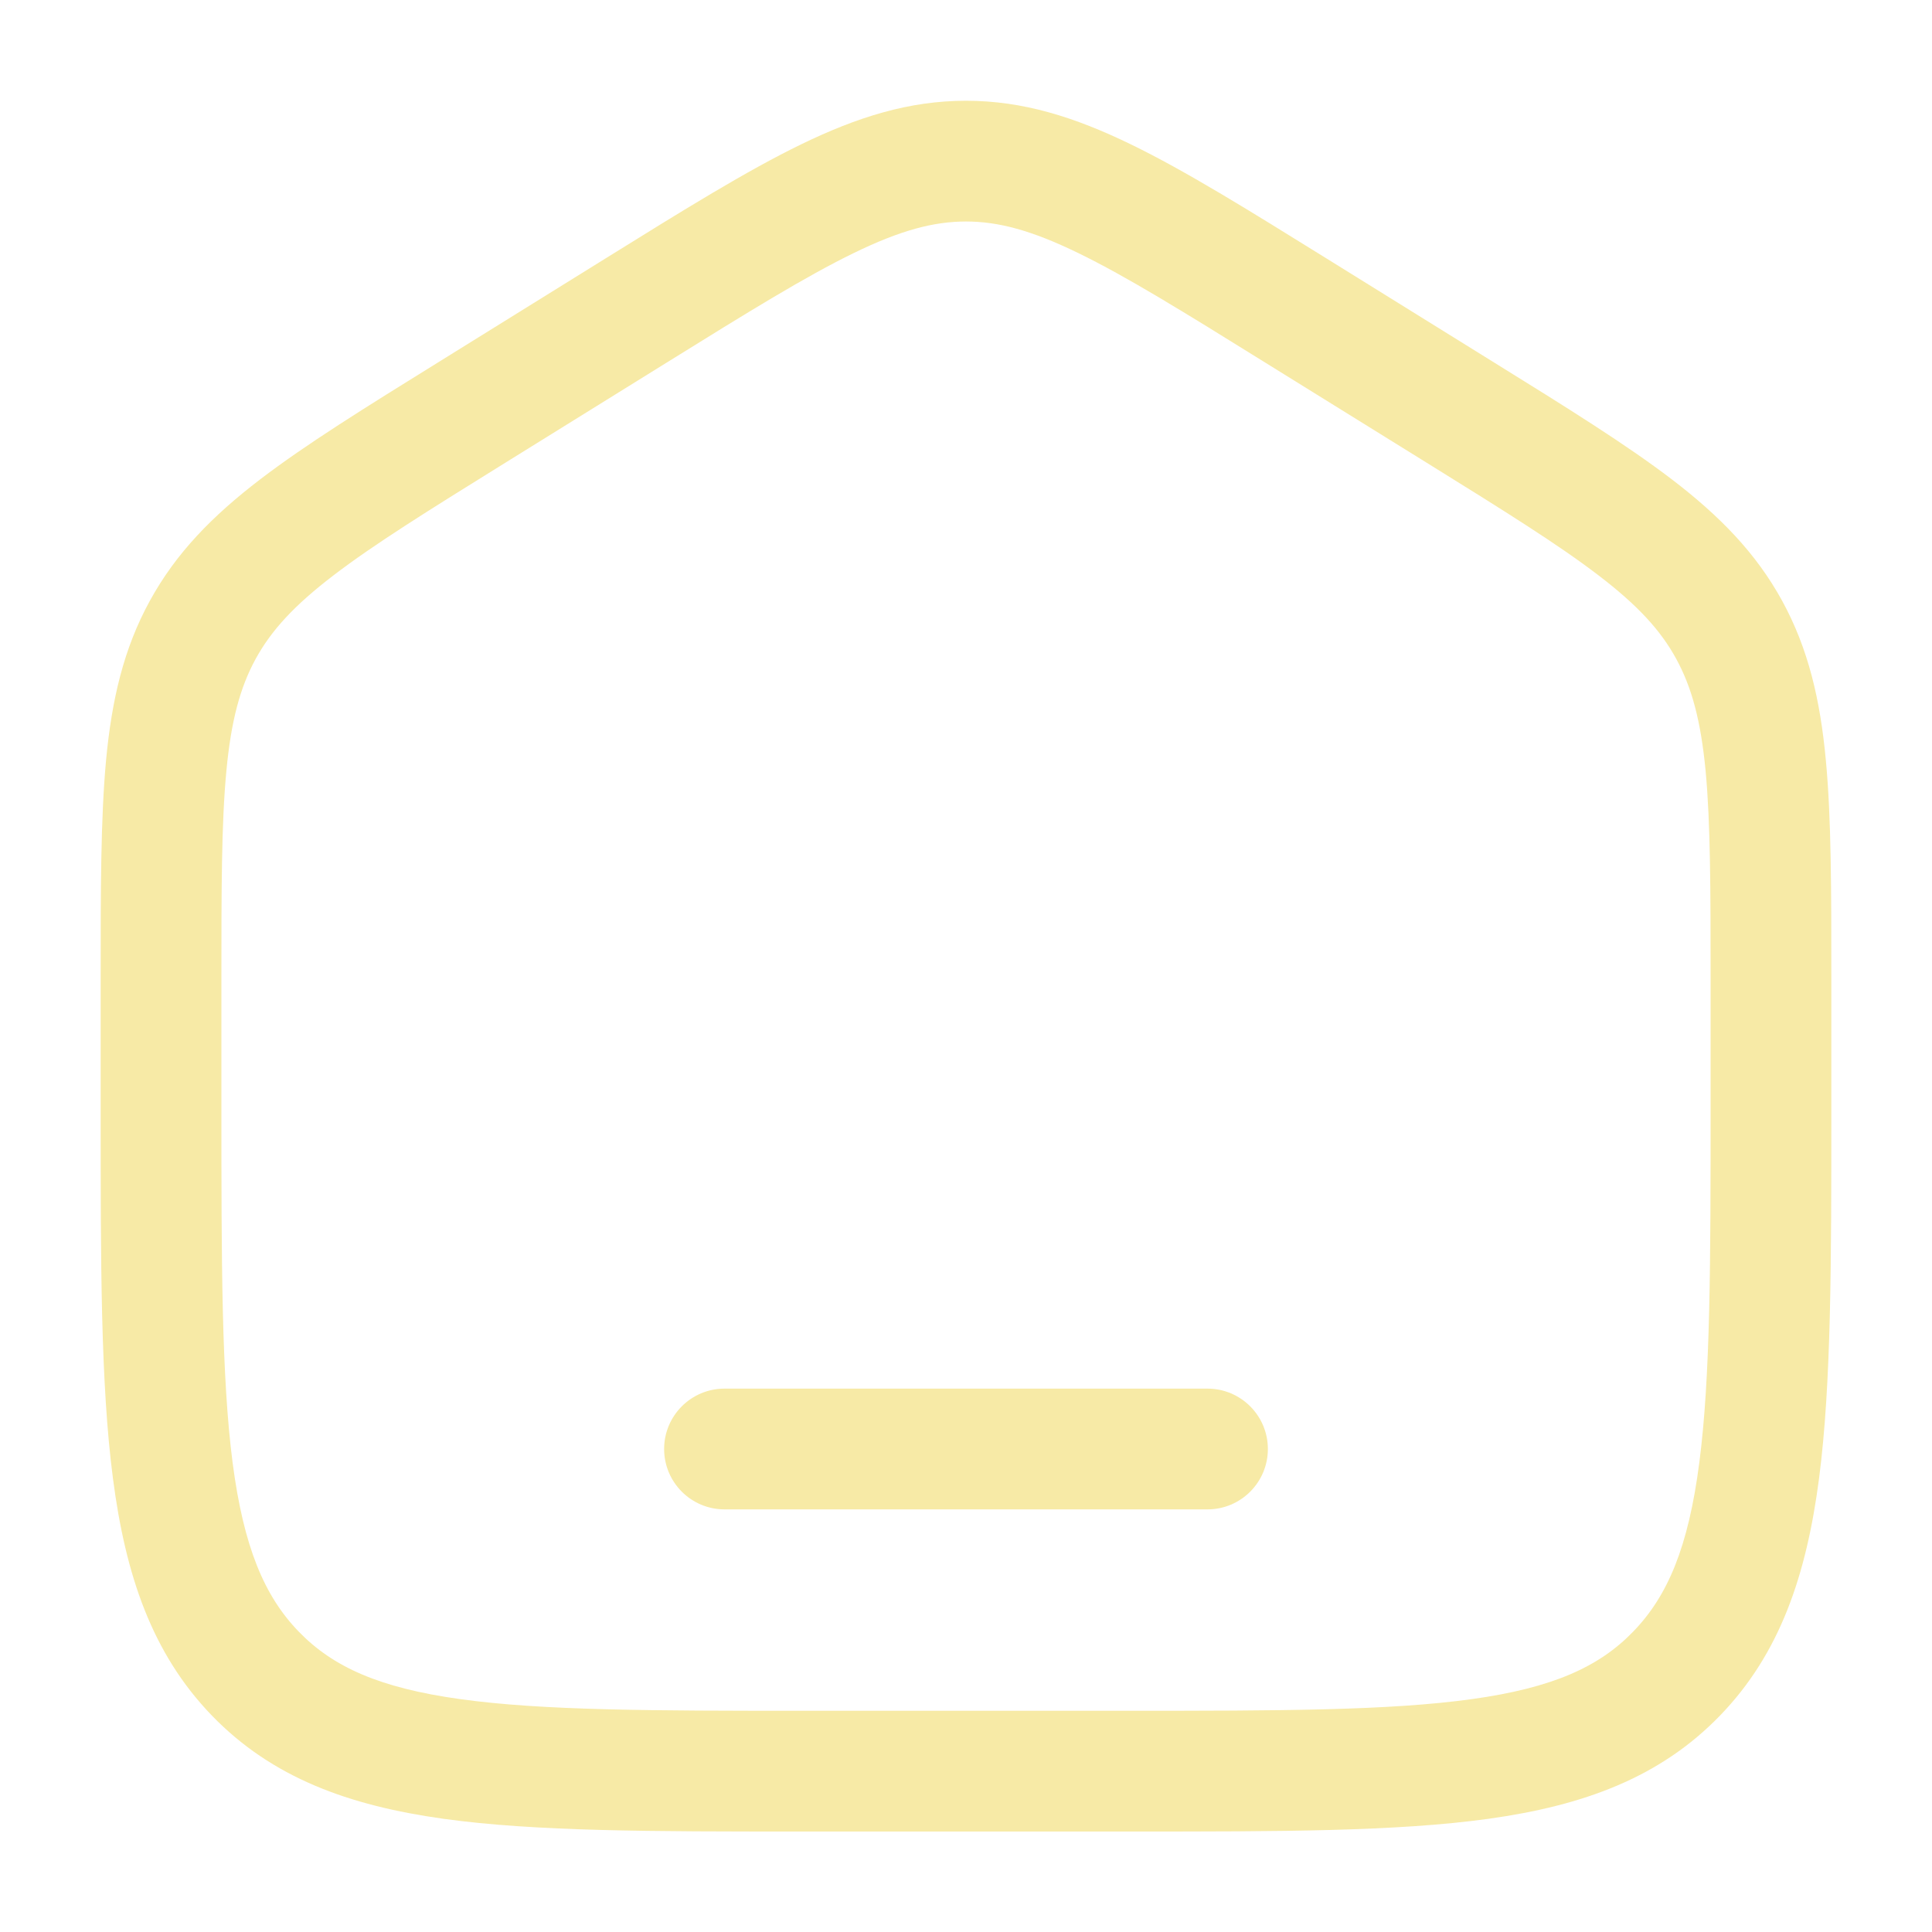
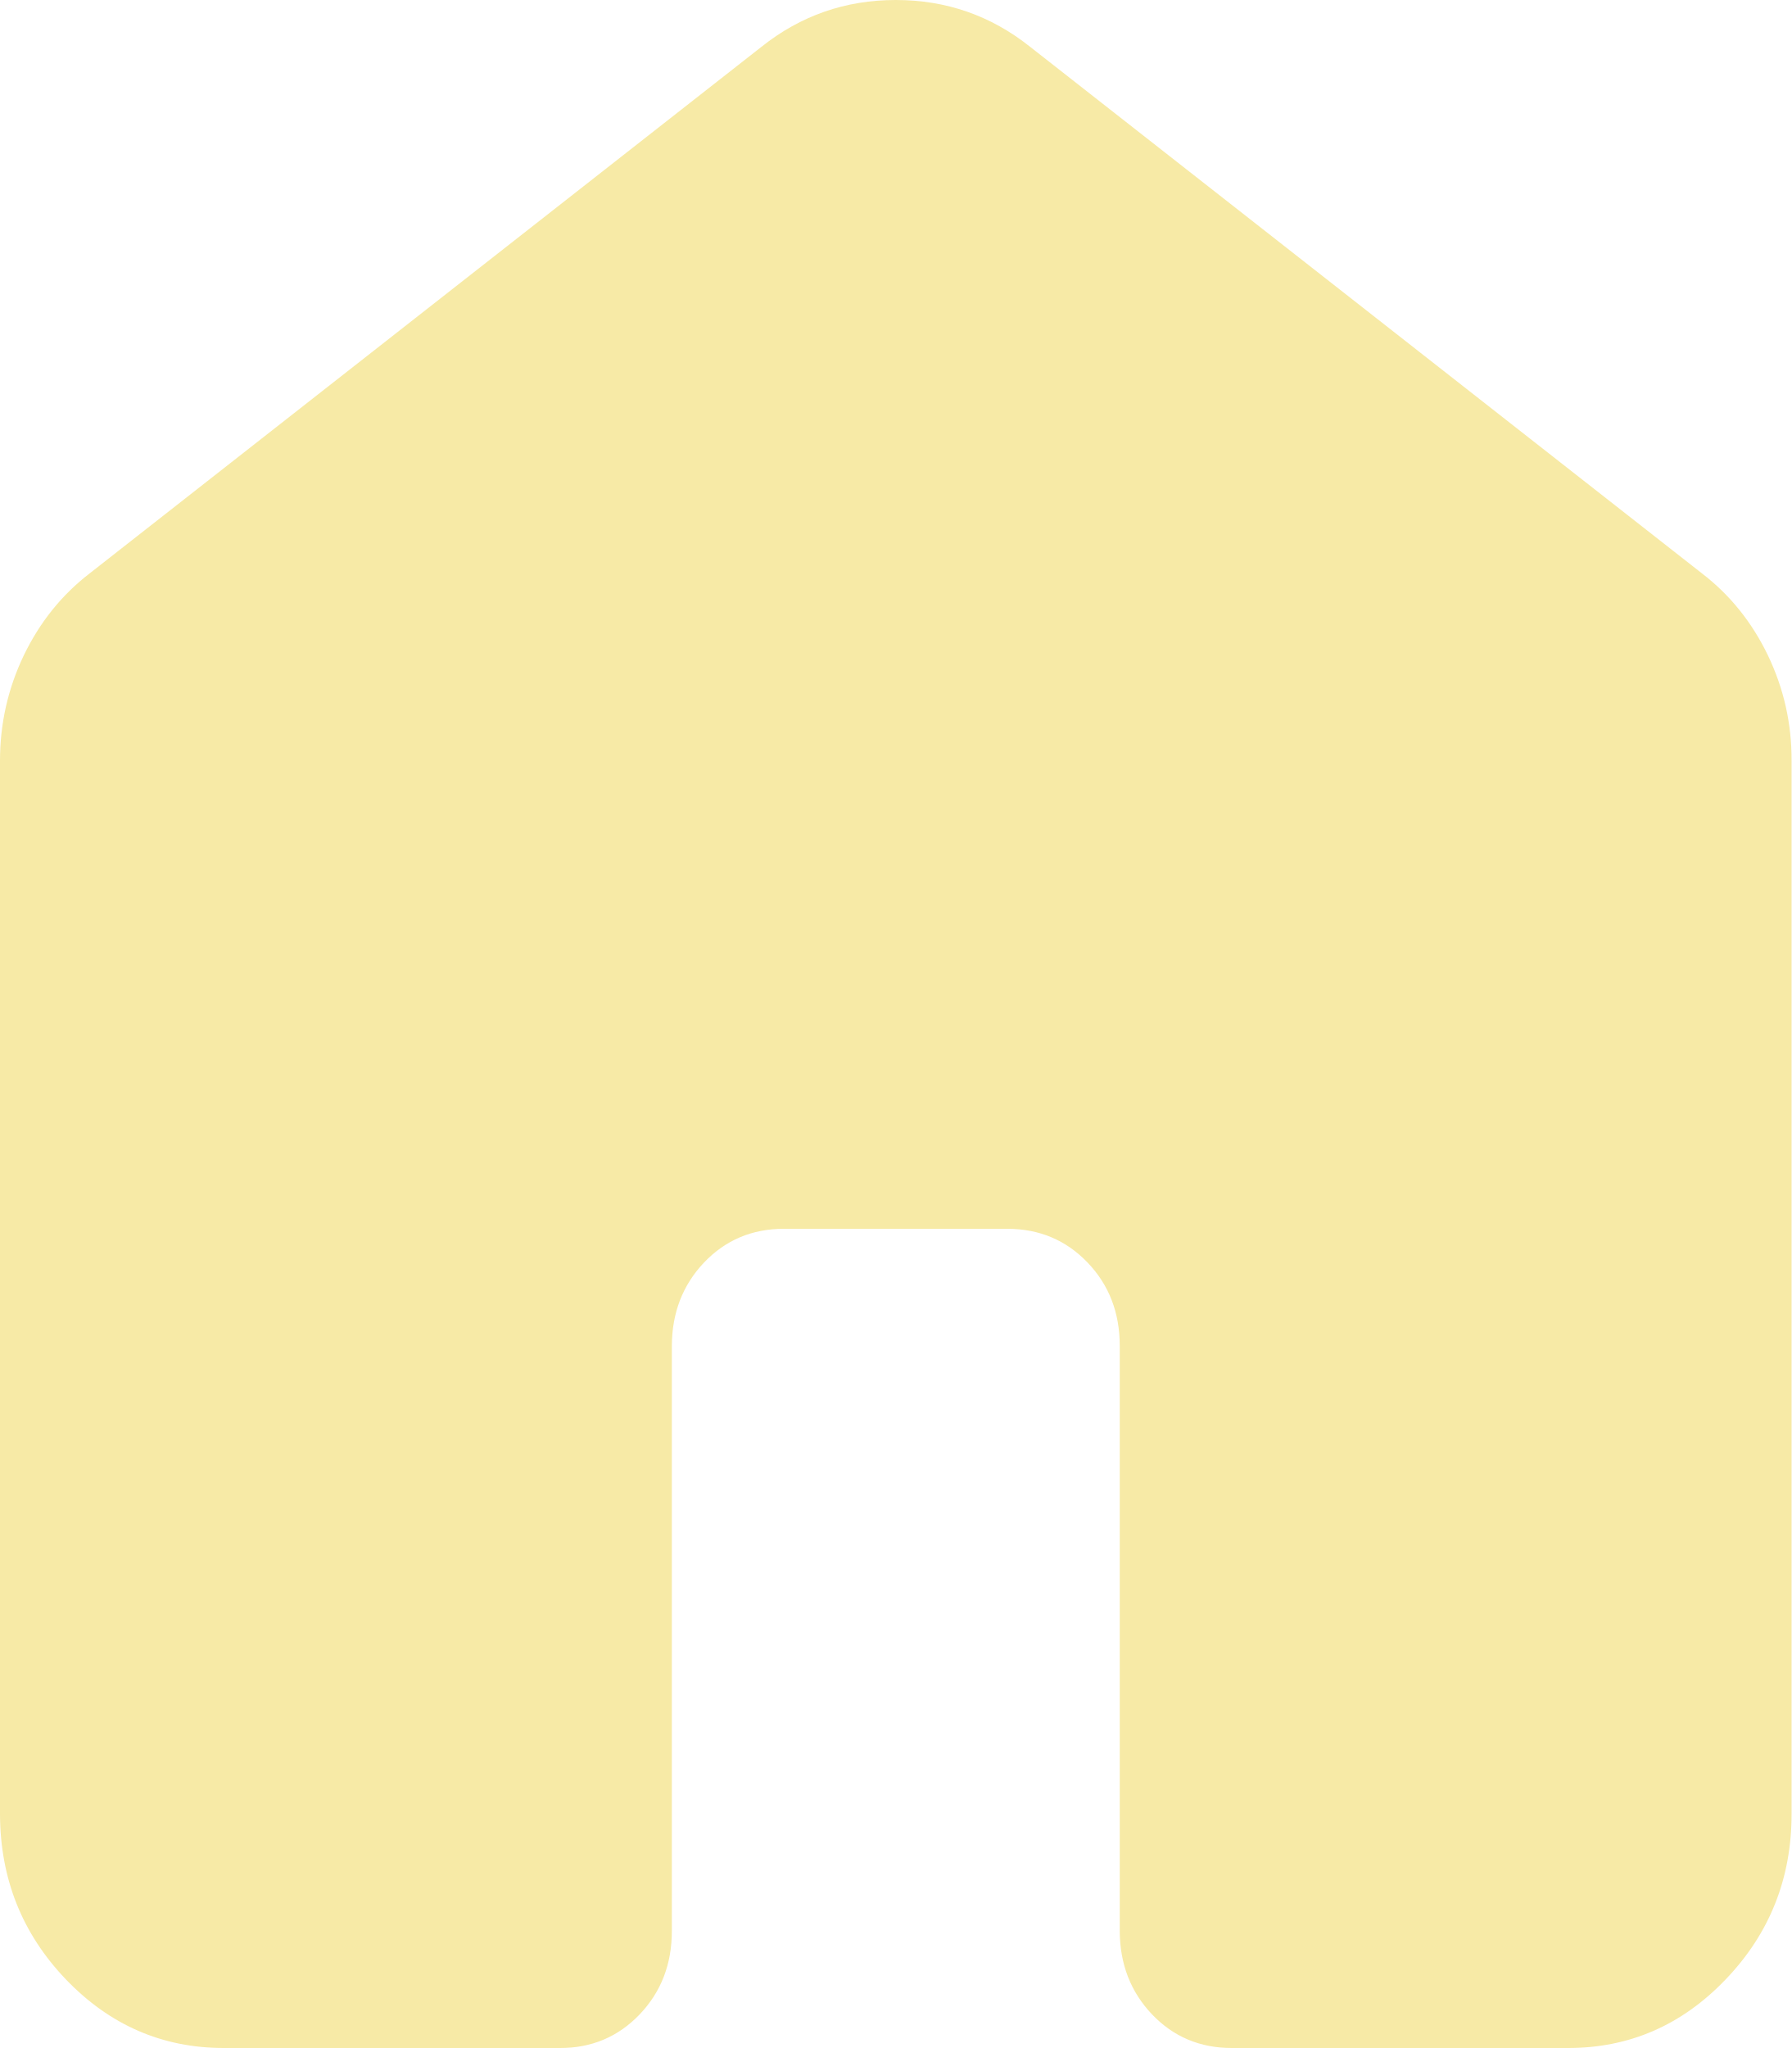
- <svg xmlns="http://www.w3.org/2000/svg" width="20" height="20" viewBox="0 0 20 20" fill="none">
-   <path d="M7.5 14.375C7.155 14.375 6.875 14.655 6.875 15C6.875 15.345 7.155 15.625 7.5 15.625H12.5C12.845 15.625 13.125 15.345 13.125 15C13.125 14.655 12.845 14.375 12.5 14.375H7.5Z" fill="#F7EAA6" />
-   <path fill-rule="evenodd" clip-rule="evenodd" d="M10 1.043C9.41 1.043 8.874 1.212 8.292 1.495C7.73 1.768 7.08 2.171 6.269 2.675L4.547 3.744C3.779 4.22 3.164 4.602 2.691 4.964C2.2 5.34 1.823 5.723 1.551 6.22C1.279 6.716 1.157 7.244 1.098 7.869C1.042 8.473 1.042 9.213 1.042 10.141V11.485C1.042 13.071 1.041 14.323 1.169 15.303C1.299 16.307 1.574 17.118 2.193 17.759C2.816 18.403 3.609 18.691 4.59 18.828C5.54 18.96 6.754 18.96 8.285 18.96H11.715C13.245 18.96 14.459 18.96 15.41 18.828C16.391 18.691 17.183 18.403 17.806 17.759C18.426 17.118 18.7 16.307 18.831 15.303C18.958 14.323 18.958 13.071 18.958 11.485V10.141C18.958 9.213 18.958 8.473 18.901 7.869C18.843 7.244 18.72 6.716 18.449 6.22C18.177 5.723 17.8 5.34 17.309 4.964C16.835 4.602 16.221 4.22 15.453 3.744L13.731 2.675C12.919 2.171 12.27 1.768 11.708 1.495C11.126 1.212 10.59 1.043 10 1.043ZM6.899 3.755C7.746 3.229 8.341 2.861 8.839 2.619C9.323 2.383 9.667 2.293 10 2.293C10.333 2.293 10.676 2.383 11.161 2.619C11.659 2.861 12.254 3.229 13.1 3.755L14.767 4.789C15.568 5.286 16.13 5.636 16.549 5.957C16.957 6.269 17.192 6.527 17.352 6.82C17.513 7.115 17.607 7.459 17.657 7.986C17.707 8.525 17.708 9.206 17.708 10.171V11.439C17.708 13.081 17.707 14.252 17.591 15.142C17.478 16.015 17.264 16.522 16.907 16.89C16.554 17.256 16.072 17.473 15.238 17.589C14.383 17.708 13.256 17.71 11.666 17.71H8.333C6.744 17.71 5.616 17.708 4.762 17.589C3.927 17.473 3.446 17.256 3.092 16.89C2.736 16.522 2.522 16.015 2.408 15.142C2.293 14.252 2.292 13.081 2.292 11.439V10.171C2.292 9.206 2.292 8.525 2.343 7.986C2.392 7.459 2.486 7.115 2.647 6.82C2.808 6.527 3.043 6.269 3.451 5.957C3.87 5.636 4.432 5.286 5.233 4.789L6.899 3.755Z" fill="#F7EAA6" />
+ <svg xmlns="http://www.w3.org/2000/svg" width="14" height="16" viewBox="0 0 14 16" fill="none">
+   <path d="M0 14.171V5.943C0 5.653 0.062 5.379 0.186 5.12C0.311 4.861 0.482 4.648 0.7 4.48L5.95 0.366C6.256 0.122 6.606 0 7 0C7.394 0 7.744 0.122 8.05 0.366L13.3 4.48C13.519 4.648 13.69 4.861 13.815 5.12C13.939 5.379 14.001 5.653 14 5.943V14.171C14 14.674 13.829 15.105 13.486 15.463C13.143 15.822 12.731 16.001 12.25 16H9.625C9.377 16 9.169 15.912 9.002 15.737C8.835 15.561 8.751 15.344 8.75 15.086V10.514C8.75 10.255 8.666 10.038 8.498 9.863C8.33 9.688 8.122 9.601 7.875 9.6H6.125C5.877 9.6 5.669 9.688 5.502 9.863C5.335 10.039 5.251 10.256 5.25 10.514V15.086C5.25 15.345 5.166 15.562 4.998 15.738C4.83 15.913 4.622 16.001 4.375 16H1.75C1.269 16 0.857 15.821 0.514 15.463C0.172 15.105 0.001 14.675 0 14.171Z" fill="#F7EAA6" />
</svg>
